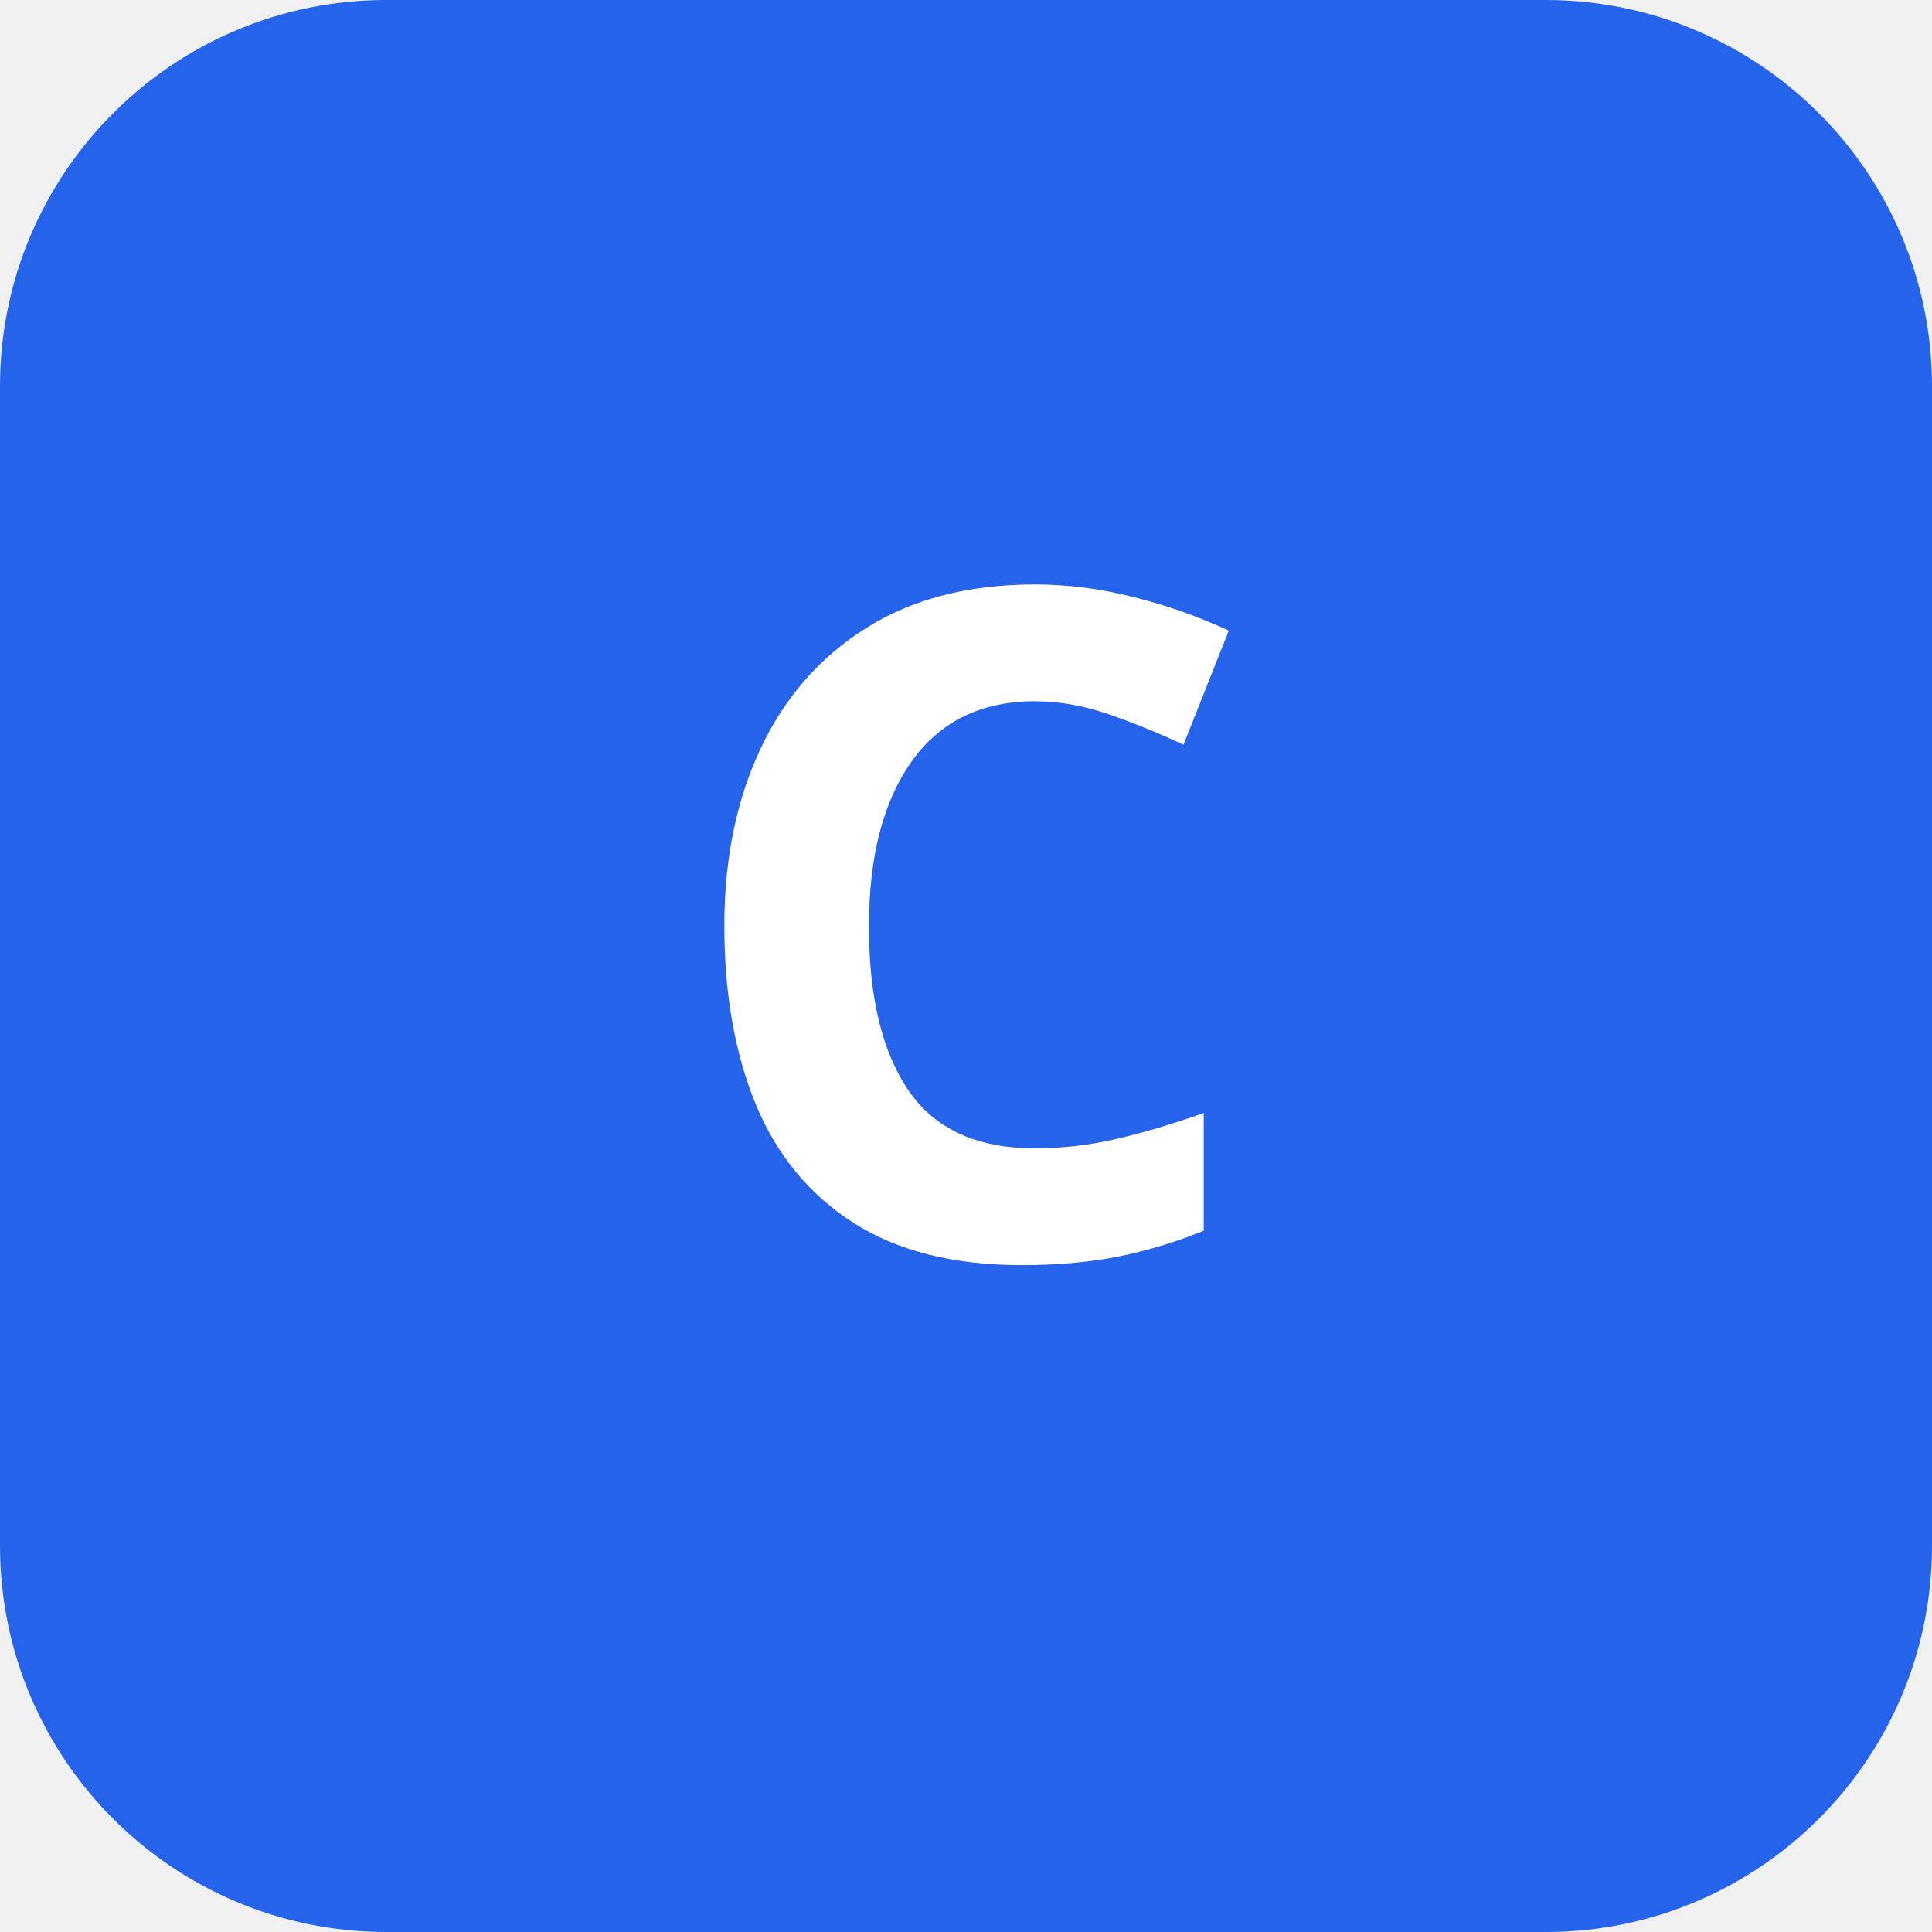
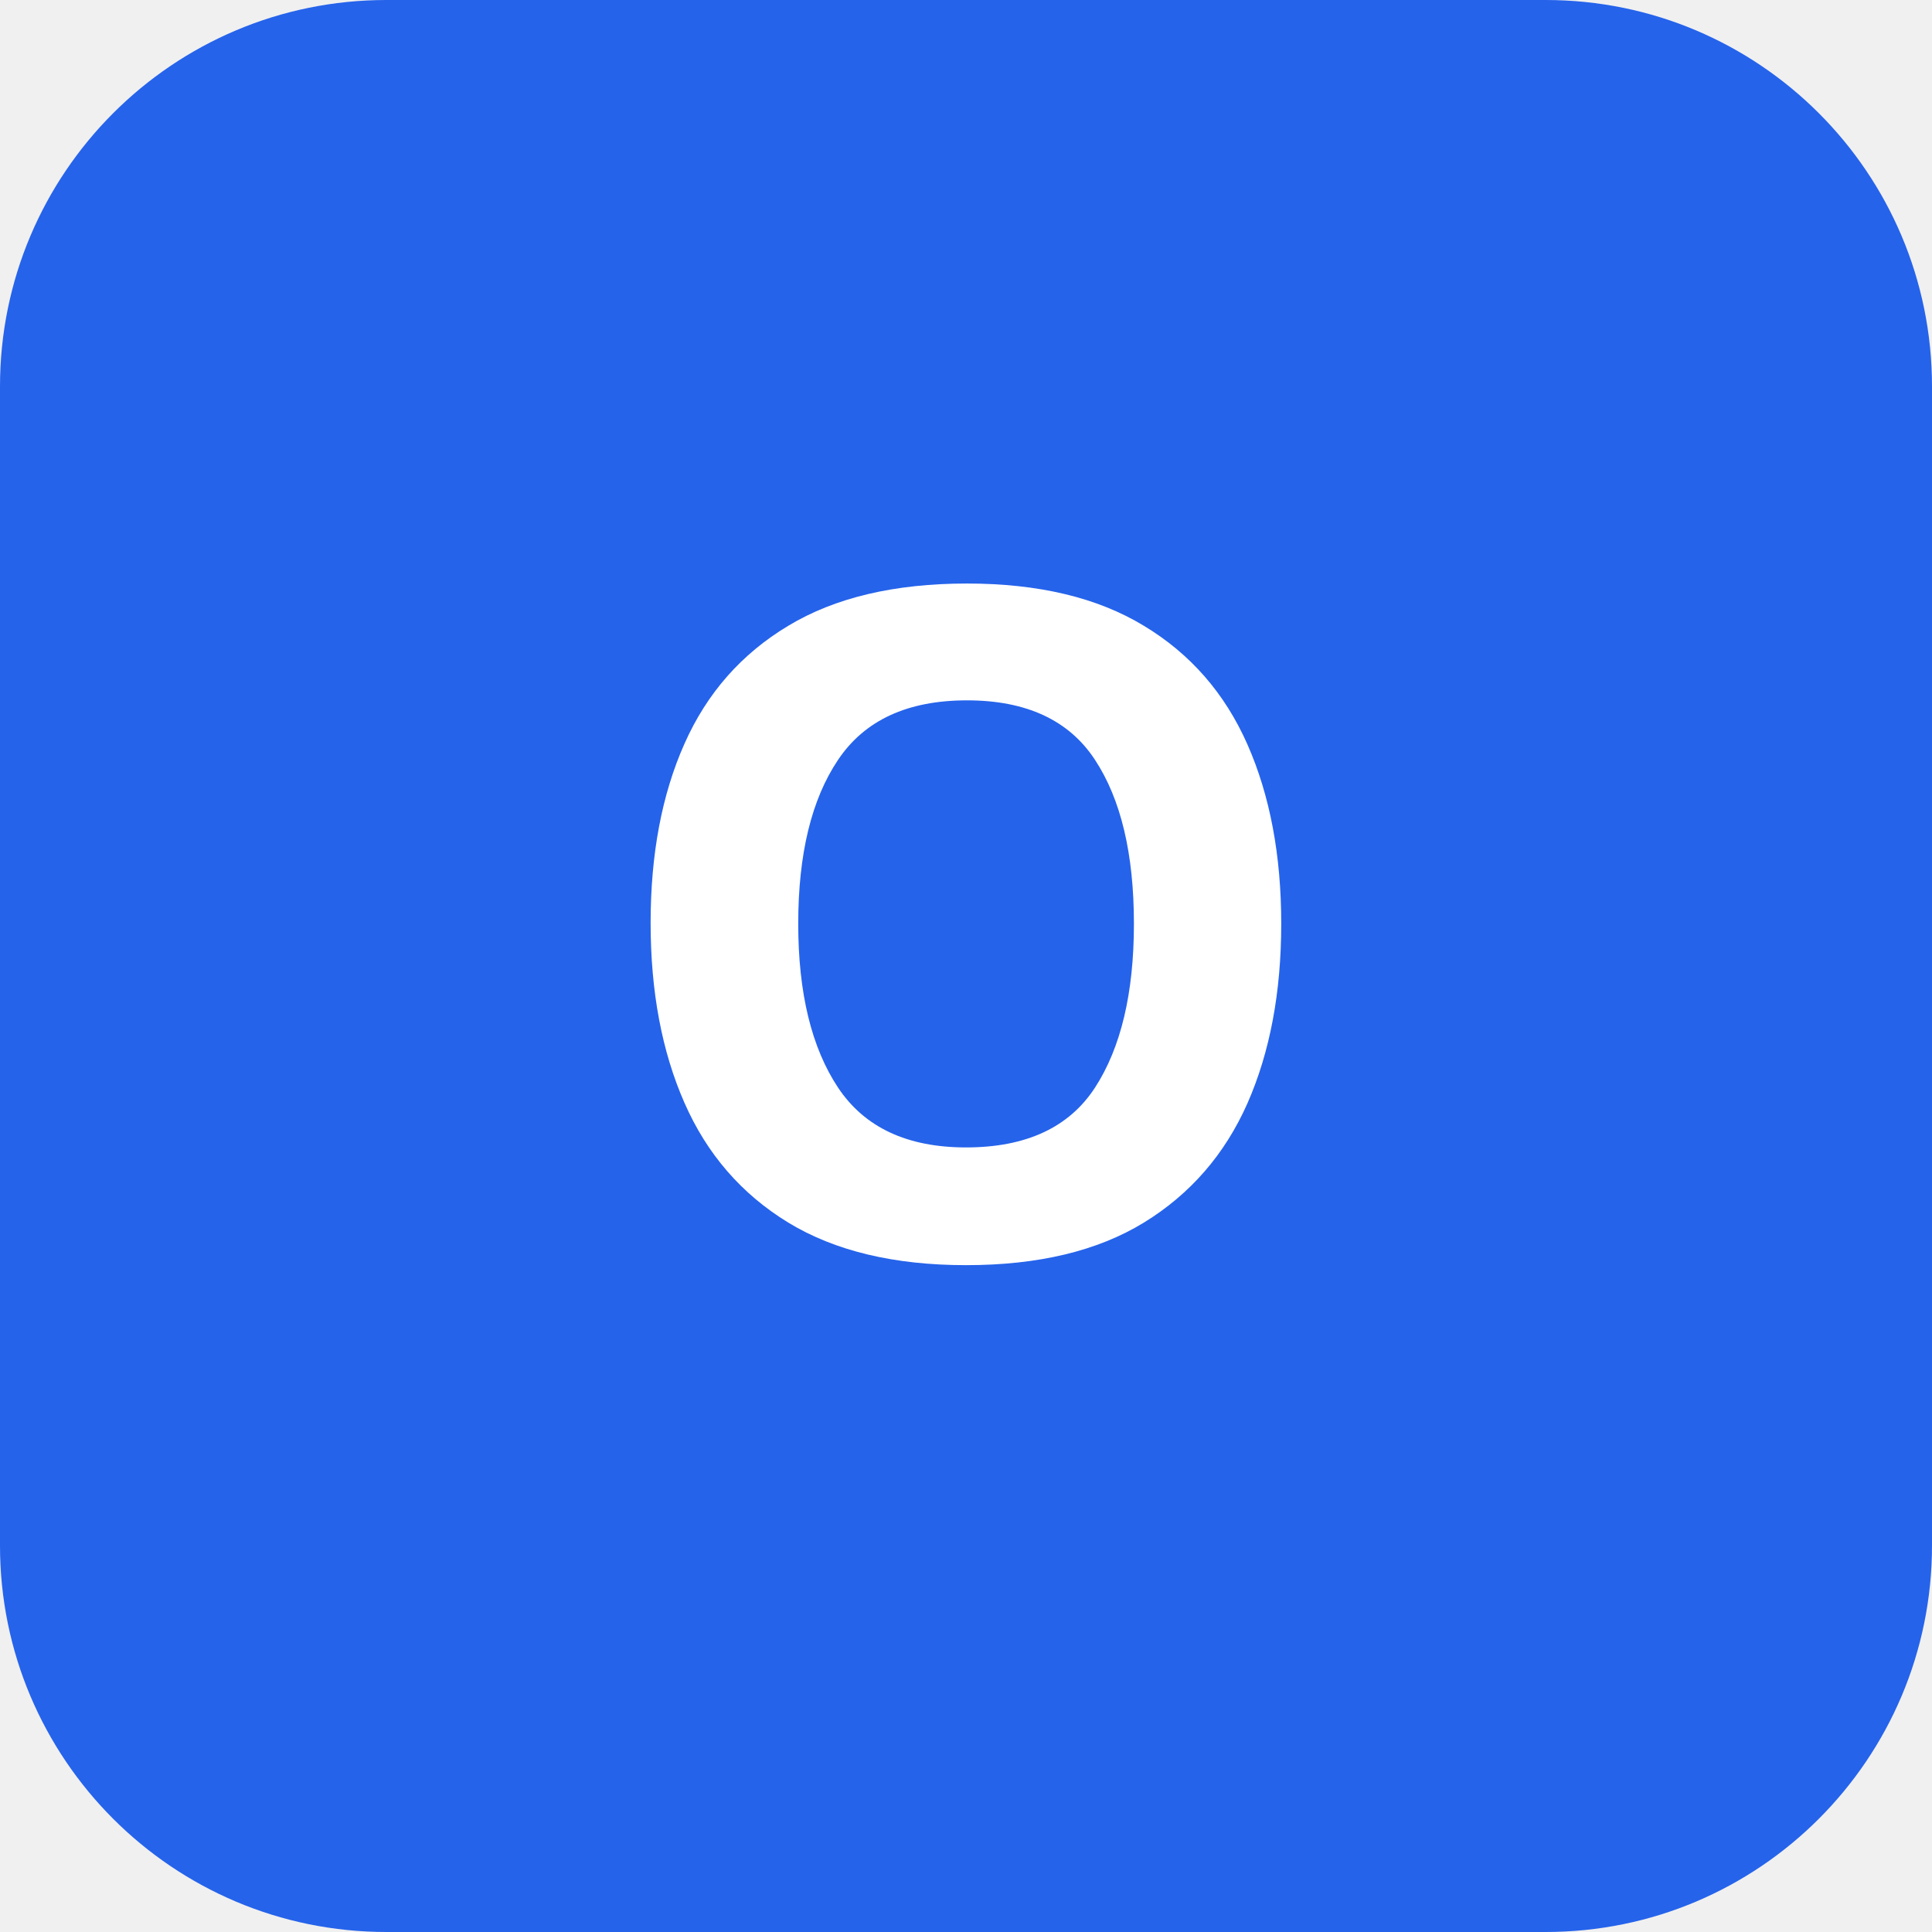
<svg xmlns="http://www.w3.org/2000/svg" viewBox="0 0 100 100">
  <rect width="100" height="100" rx="20" fill="#2563eb" />
-   <text x="50" y="65" font-size="48" font-weight="bold" fill="white" text-anchor="middle" font-family="sans-serif">C</text>
+   <text x="50" y="65" font-size="48" font-weight="bold" fill="white" text-anchor="middle" font-family="sans-serif">O</text>
</svg>
